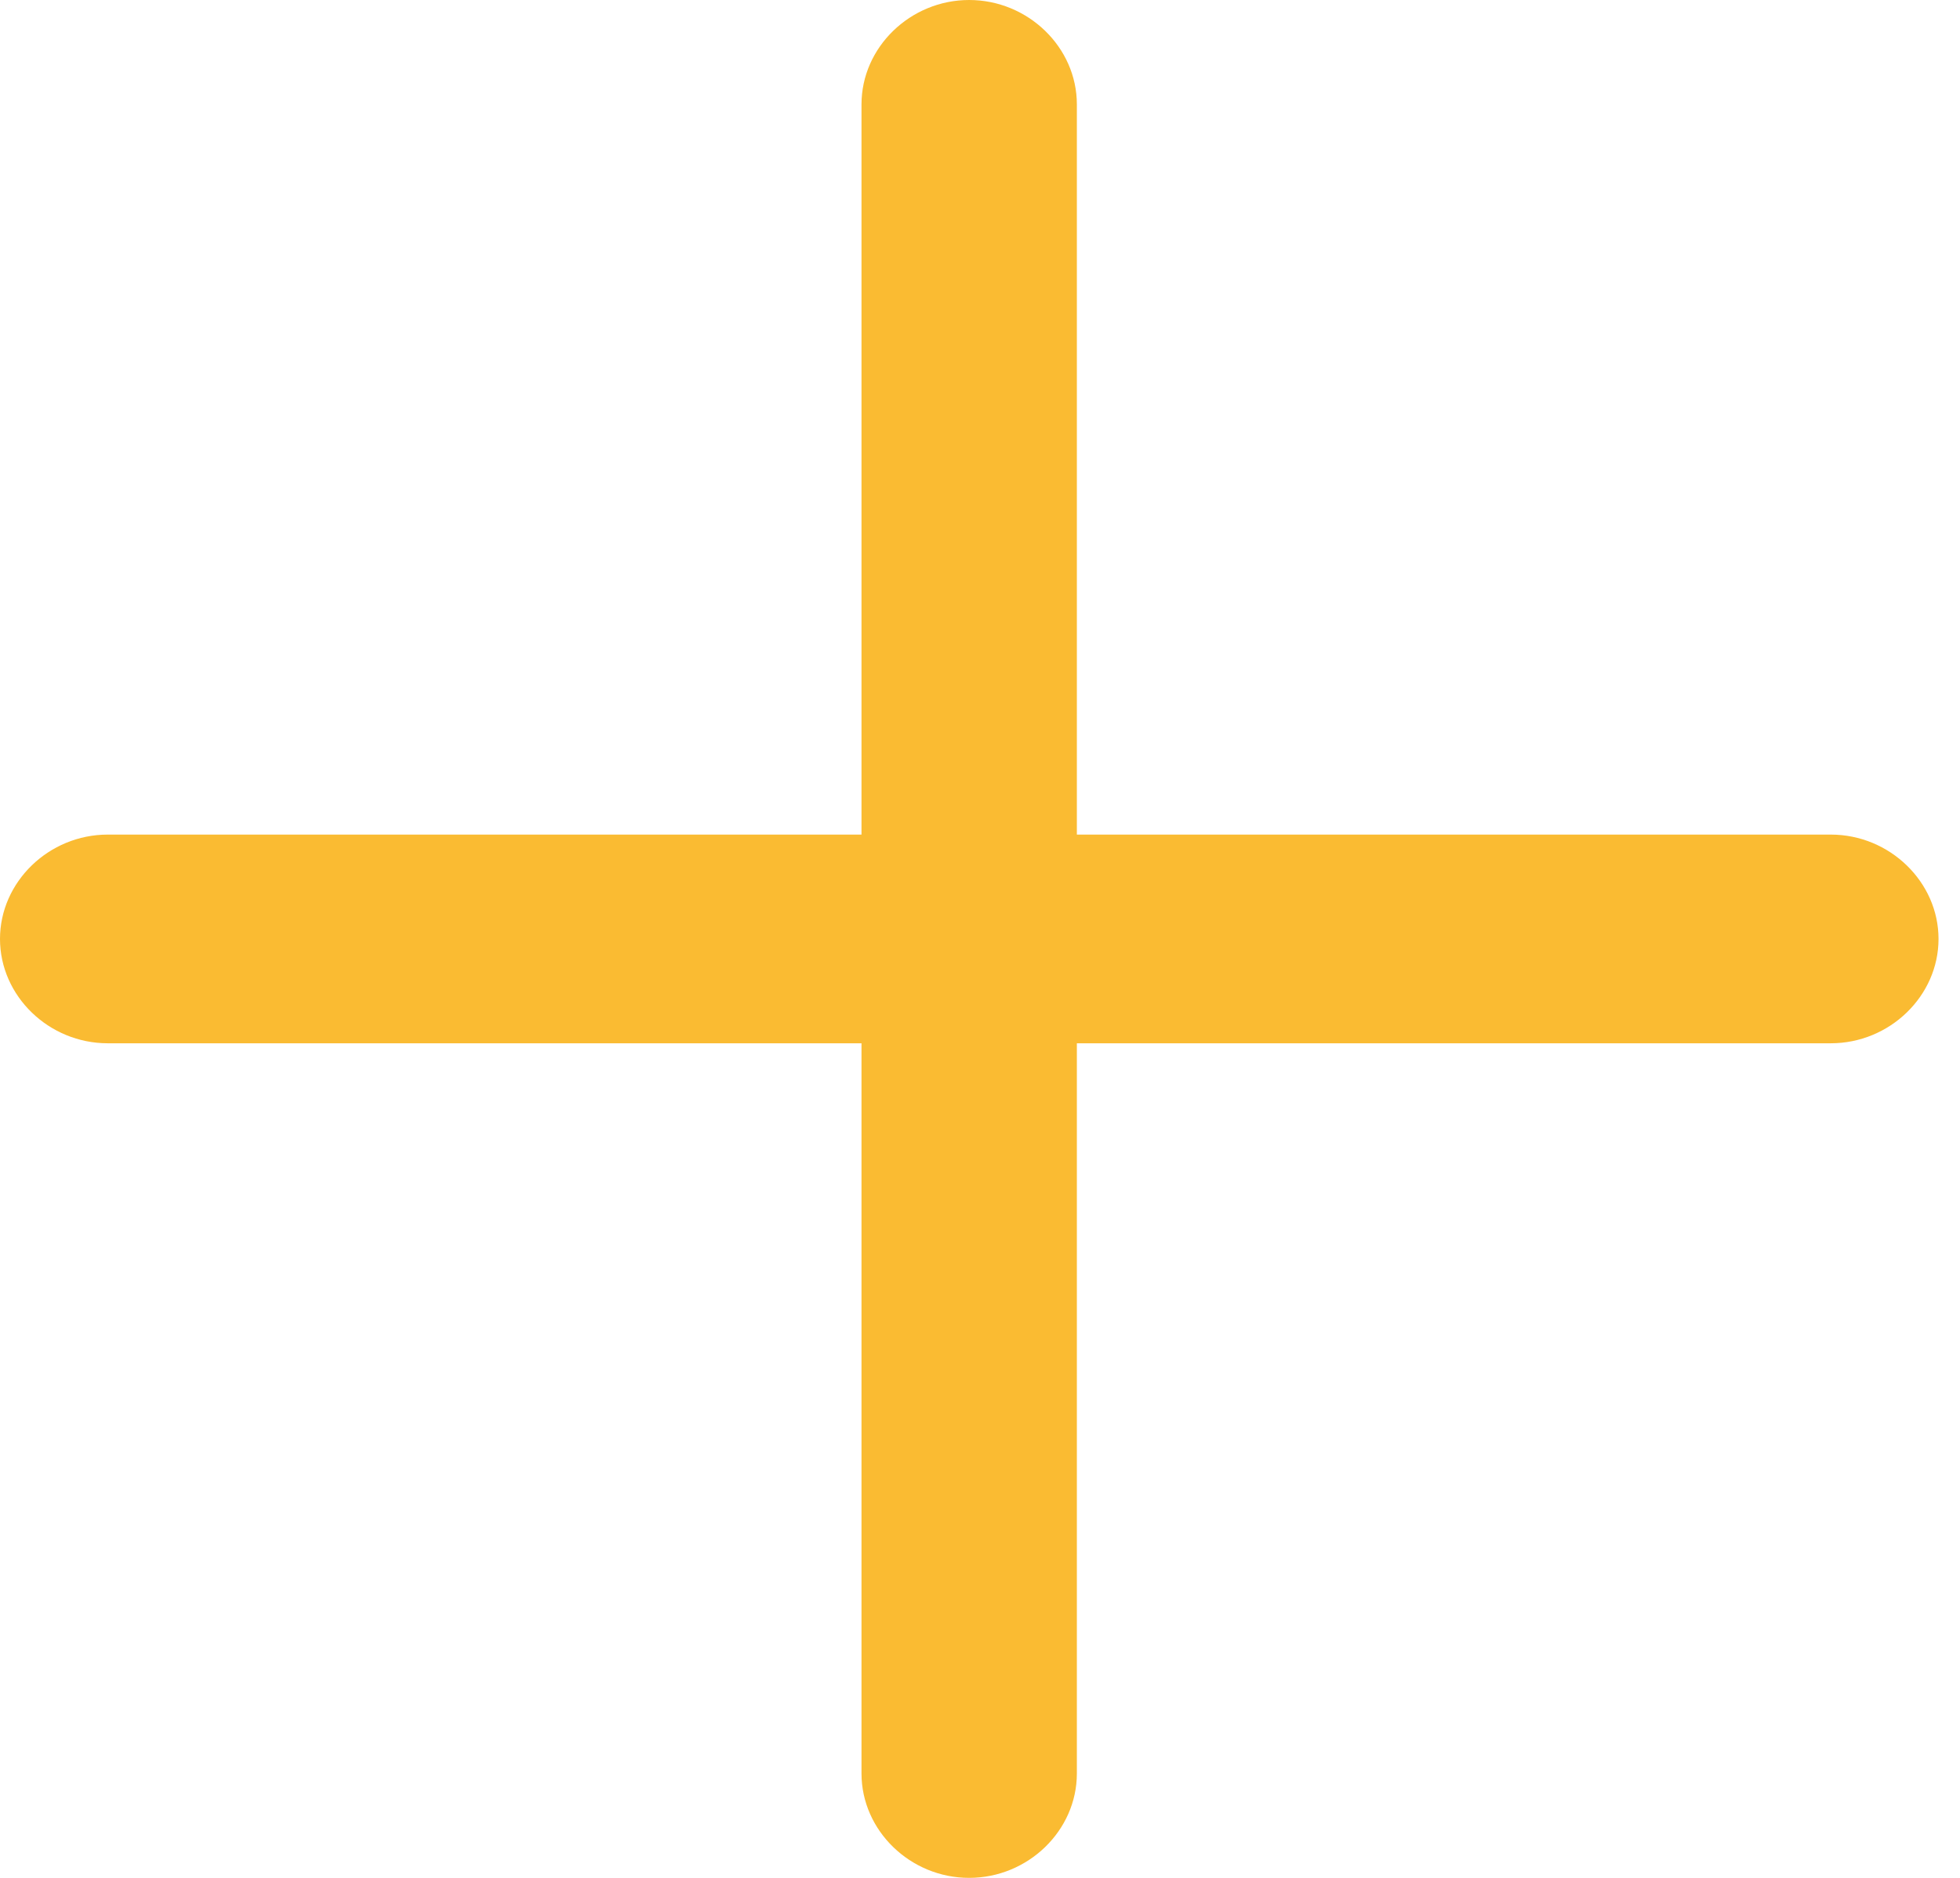
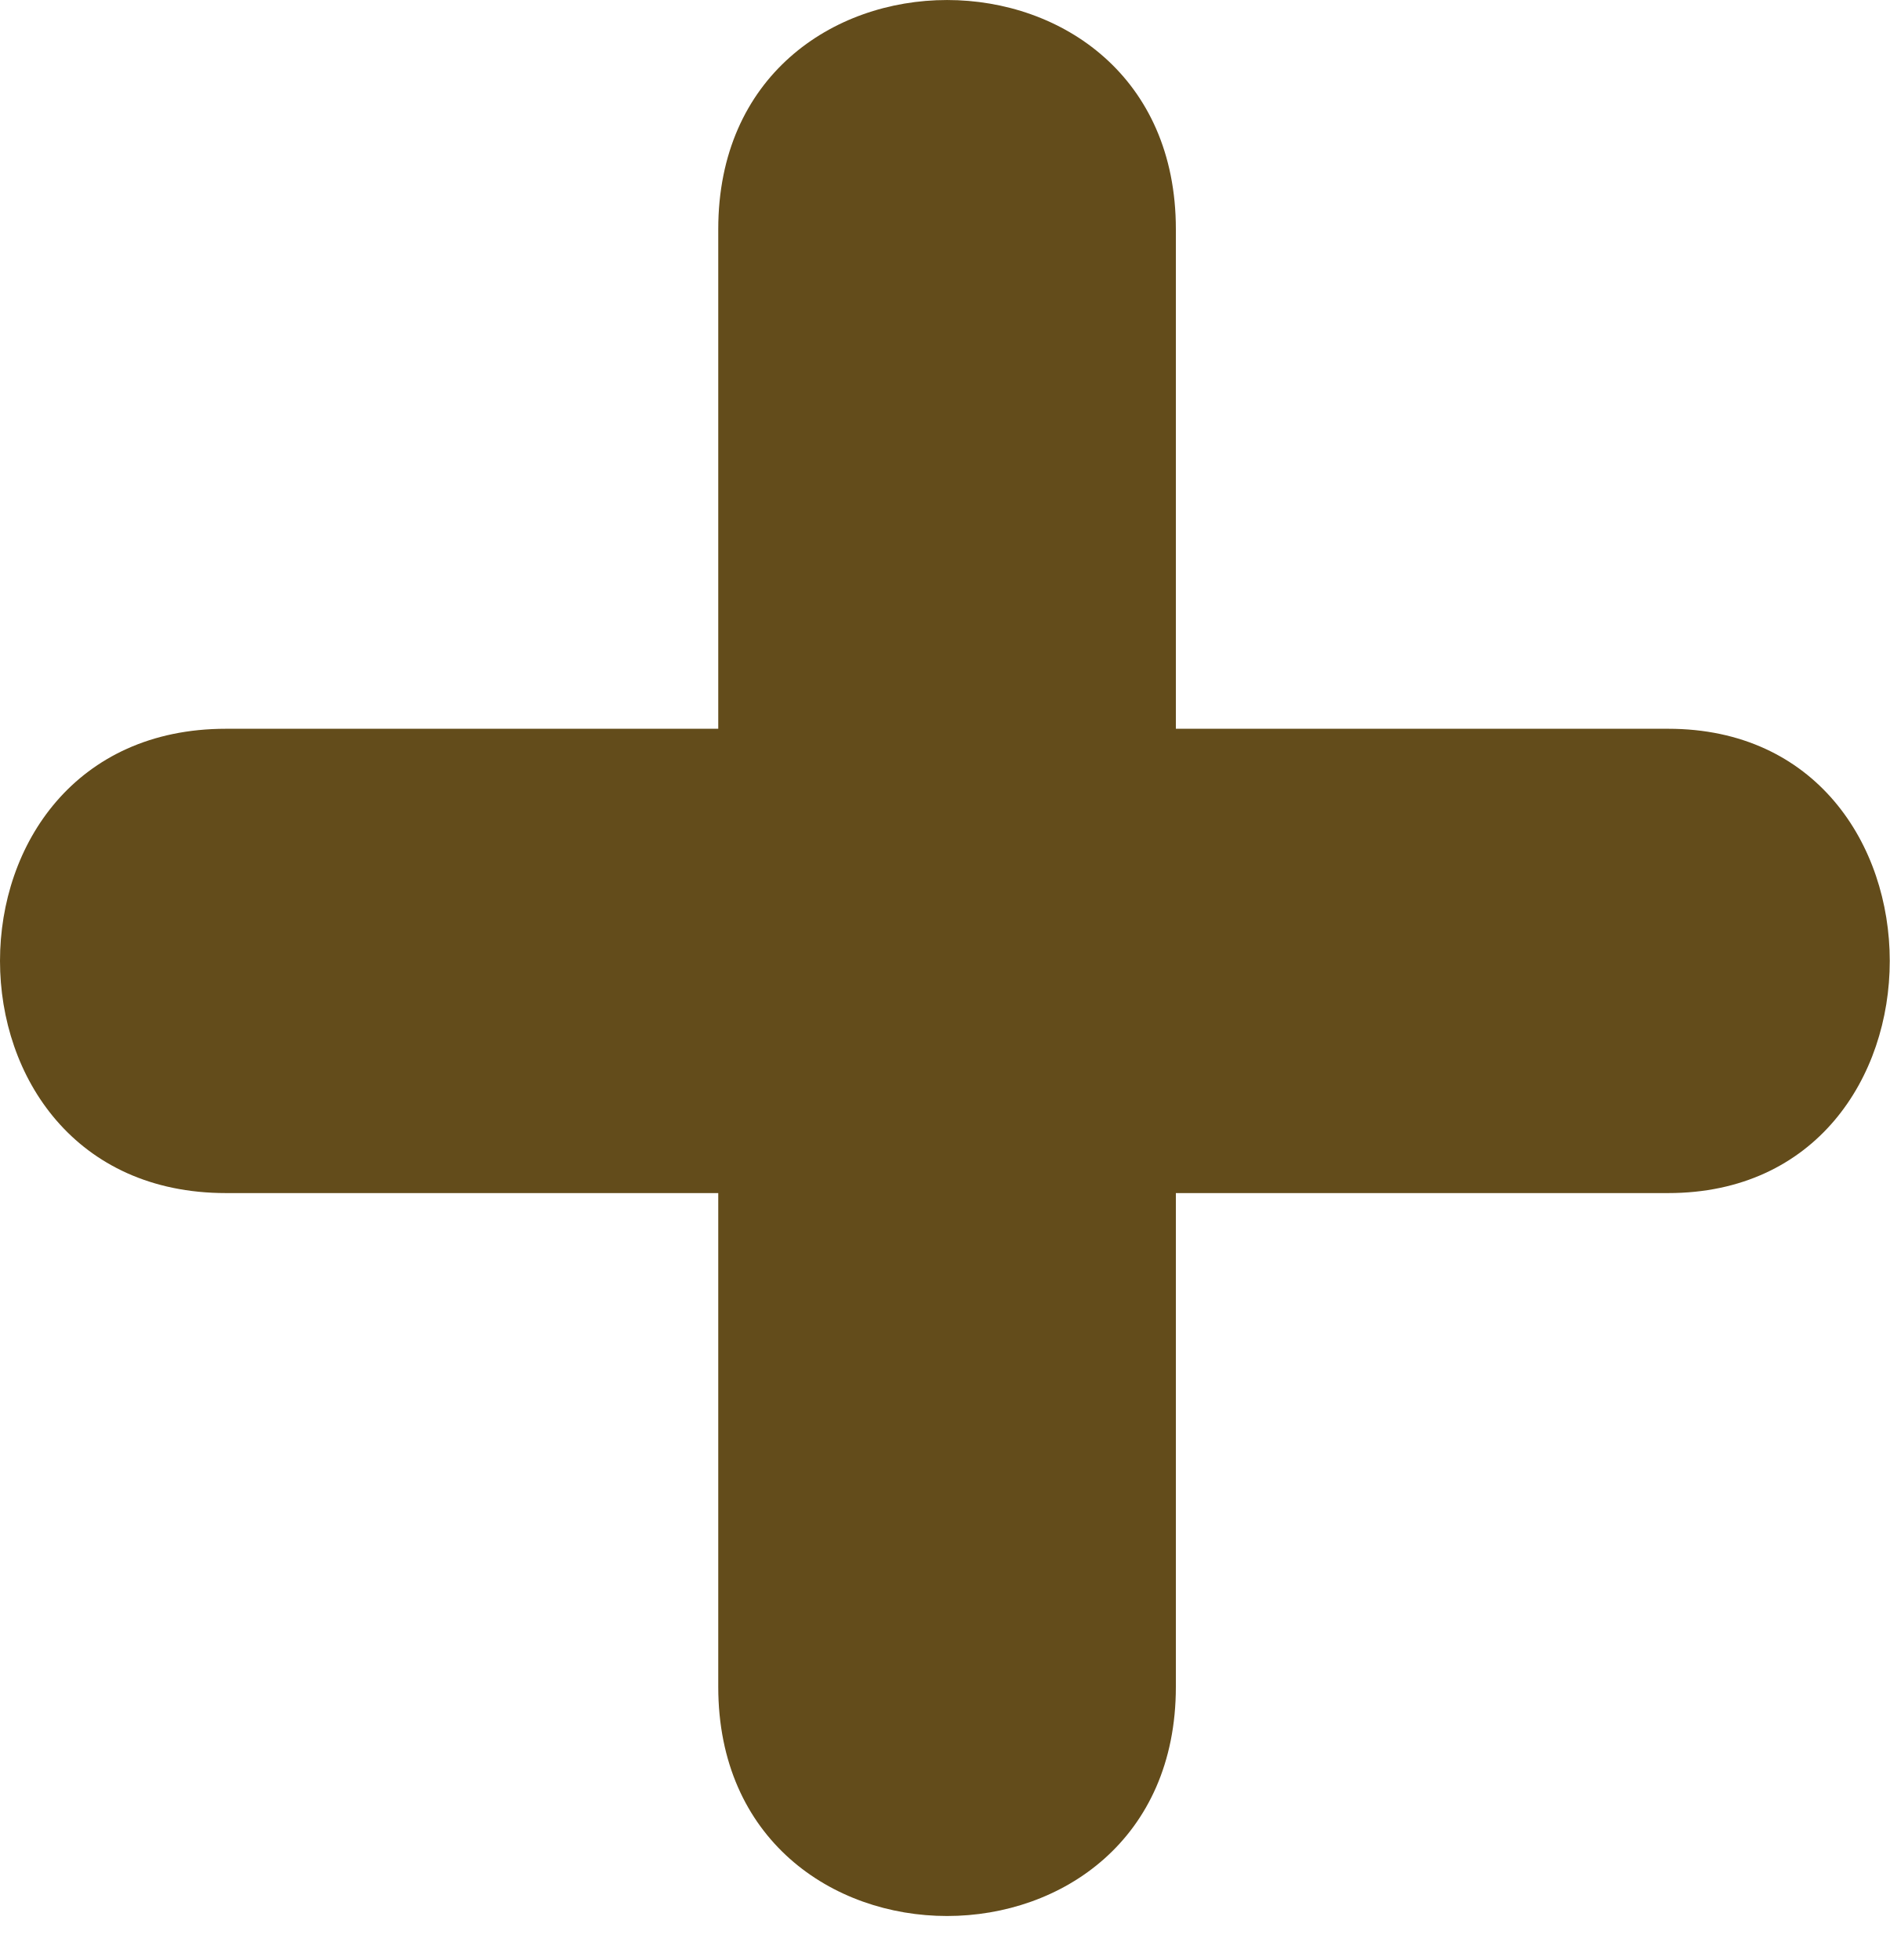
- <svg xmlns="http://www.w3.org/2000/svg" width="24" height="23" viewBox="0 0 24 23" fill="none">
-   <path d="M22.418 12.778H1.319C0.598 12.778 0 12.199 0 11.5C0 10.802 0.598 10.222 1.319 10.222H22.418C23.139 10.222 23.737 10.802 23.737 11.5C23.737 12.199 23.139 12.778 22.418 12.778Z" fill="#FABB32" />
-   <path d="M11.867 23C11.147 23 10.549 22.421 10.549 21.722V1.278C10.549 0.579 11.147 0 11.867 0C12.588 0 13.186 0.579 13.186 1.278V21.722C13.186 22.421 12.588 23 11.867 23Z" fill="#FABB32" />
+ <svg xmlns="http://www.w3.org/2000/svg" width="27" height="28" viewBox="0 0 27 28" fill="none">
+   <path fill-rule="evenodd" clip-rule="evenodd" d="M16.8 24.097C16.8 28.463 10.262 28.463 10.262 24.097V17.044H3.228C-1.076 17.044 -1.076 10.411 3.228 10.411H10.262V3.274C10.262 -1.091 16.8 -1.091 16.8 3.274V10.411H23.834C28.055 10.411 28.055 17.044 23.834 17.044H16.8V24.097Z" fill="#634C1B" />
</svg>
